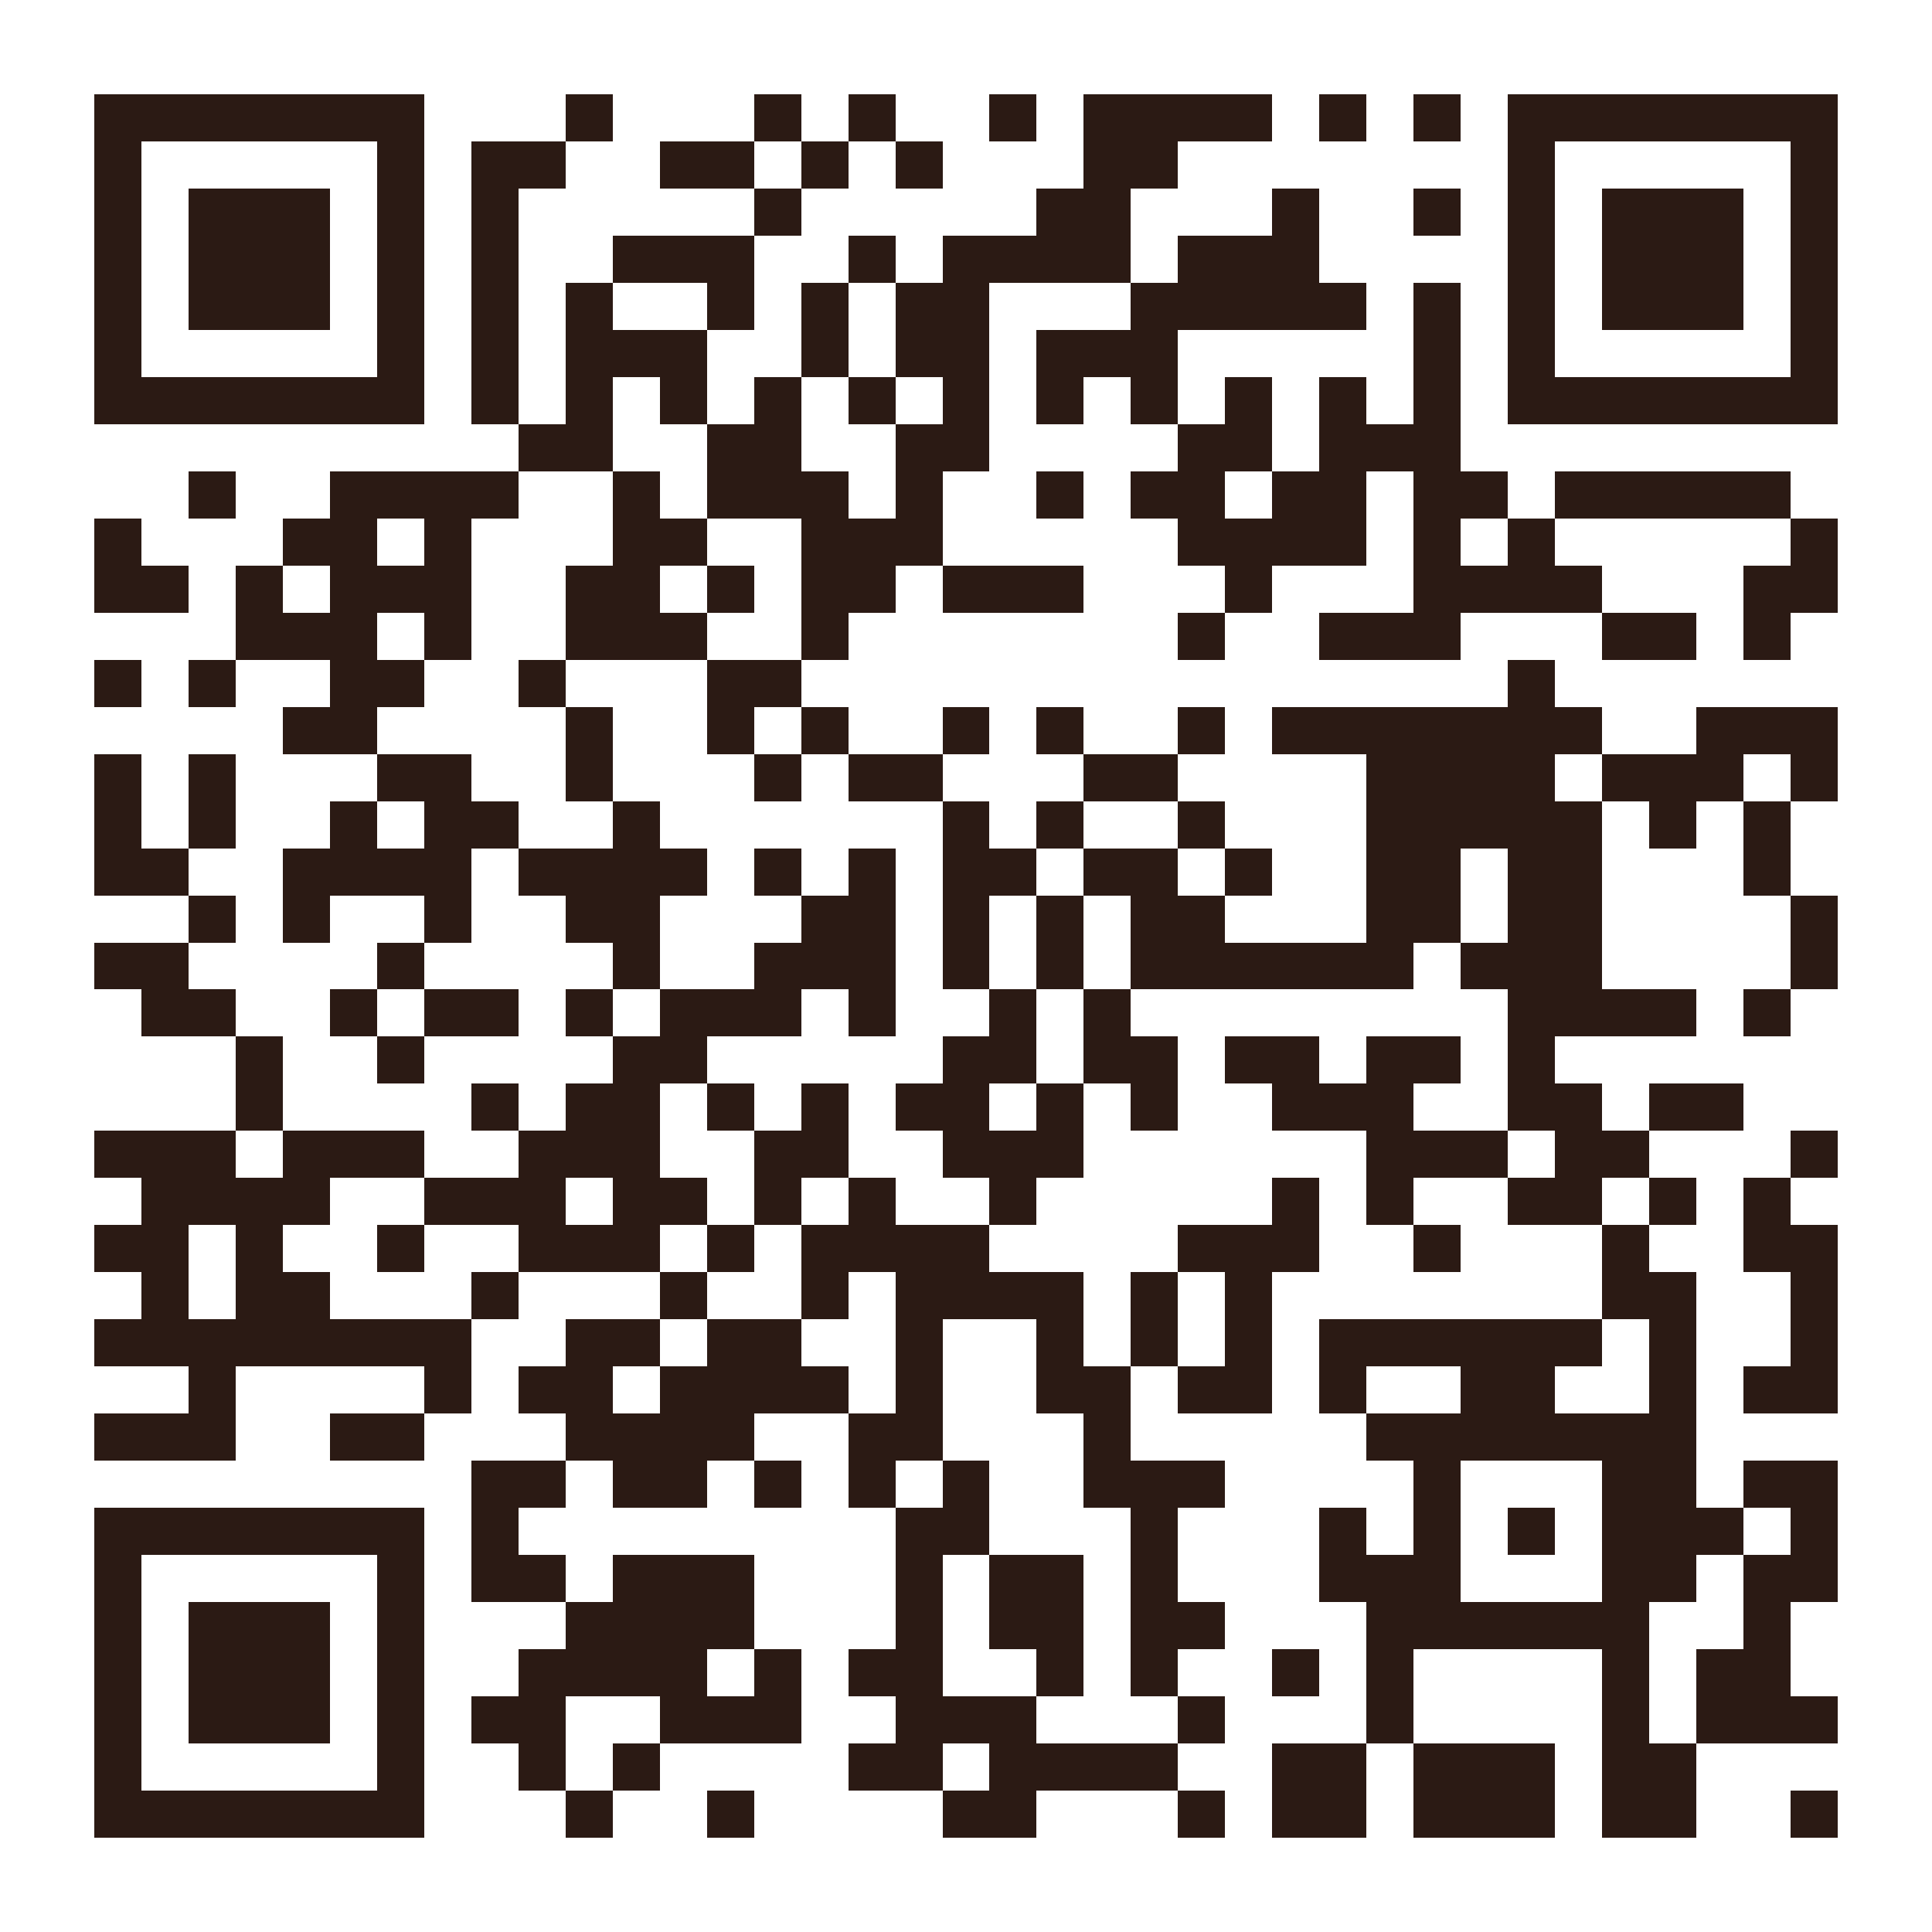
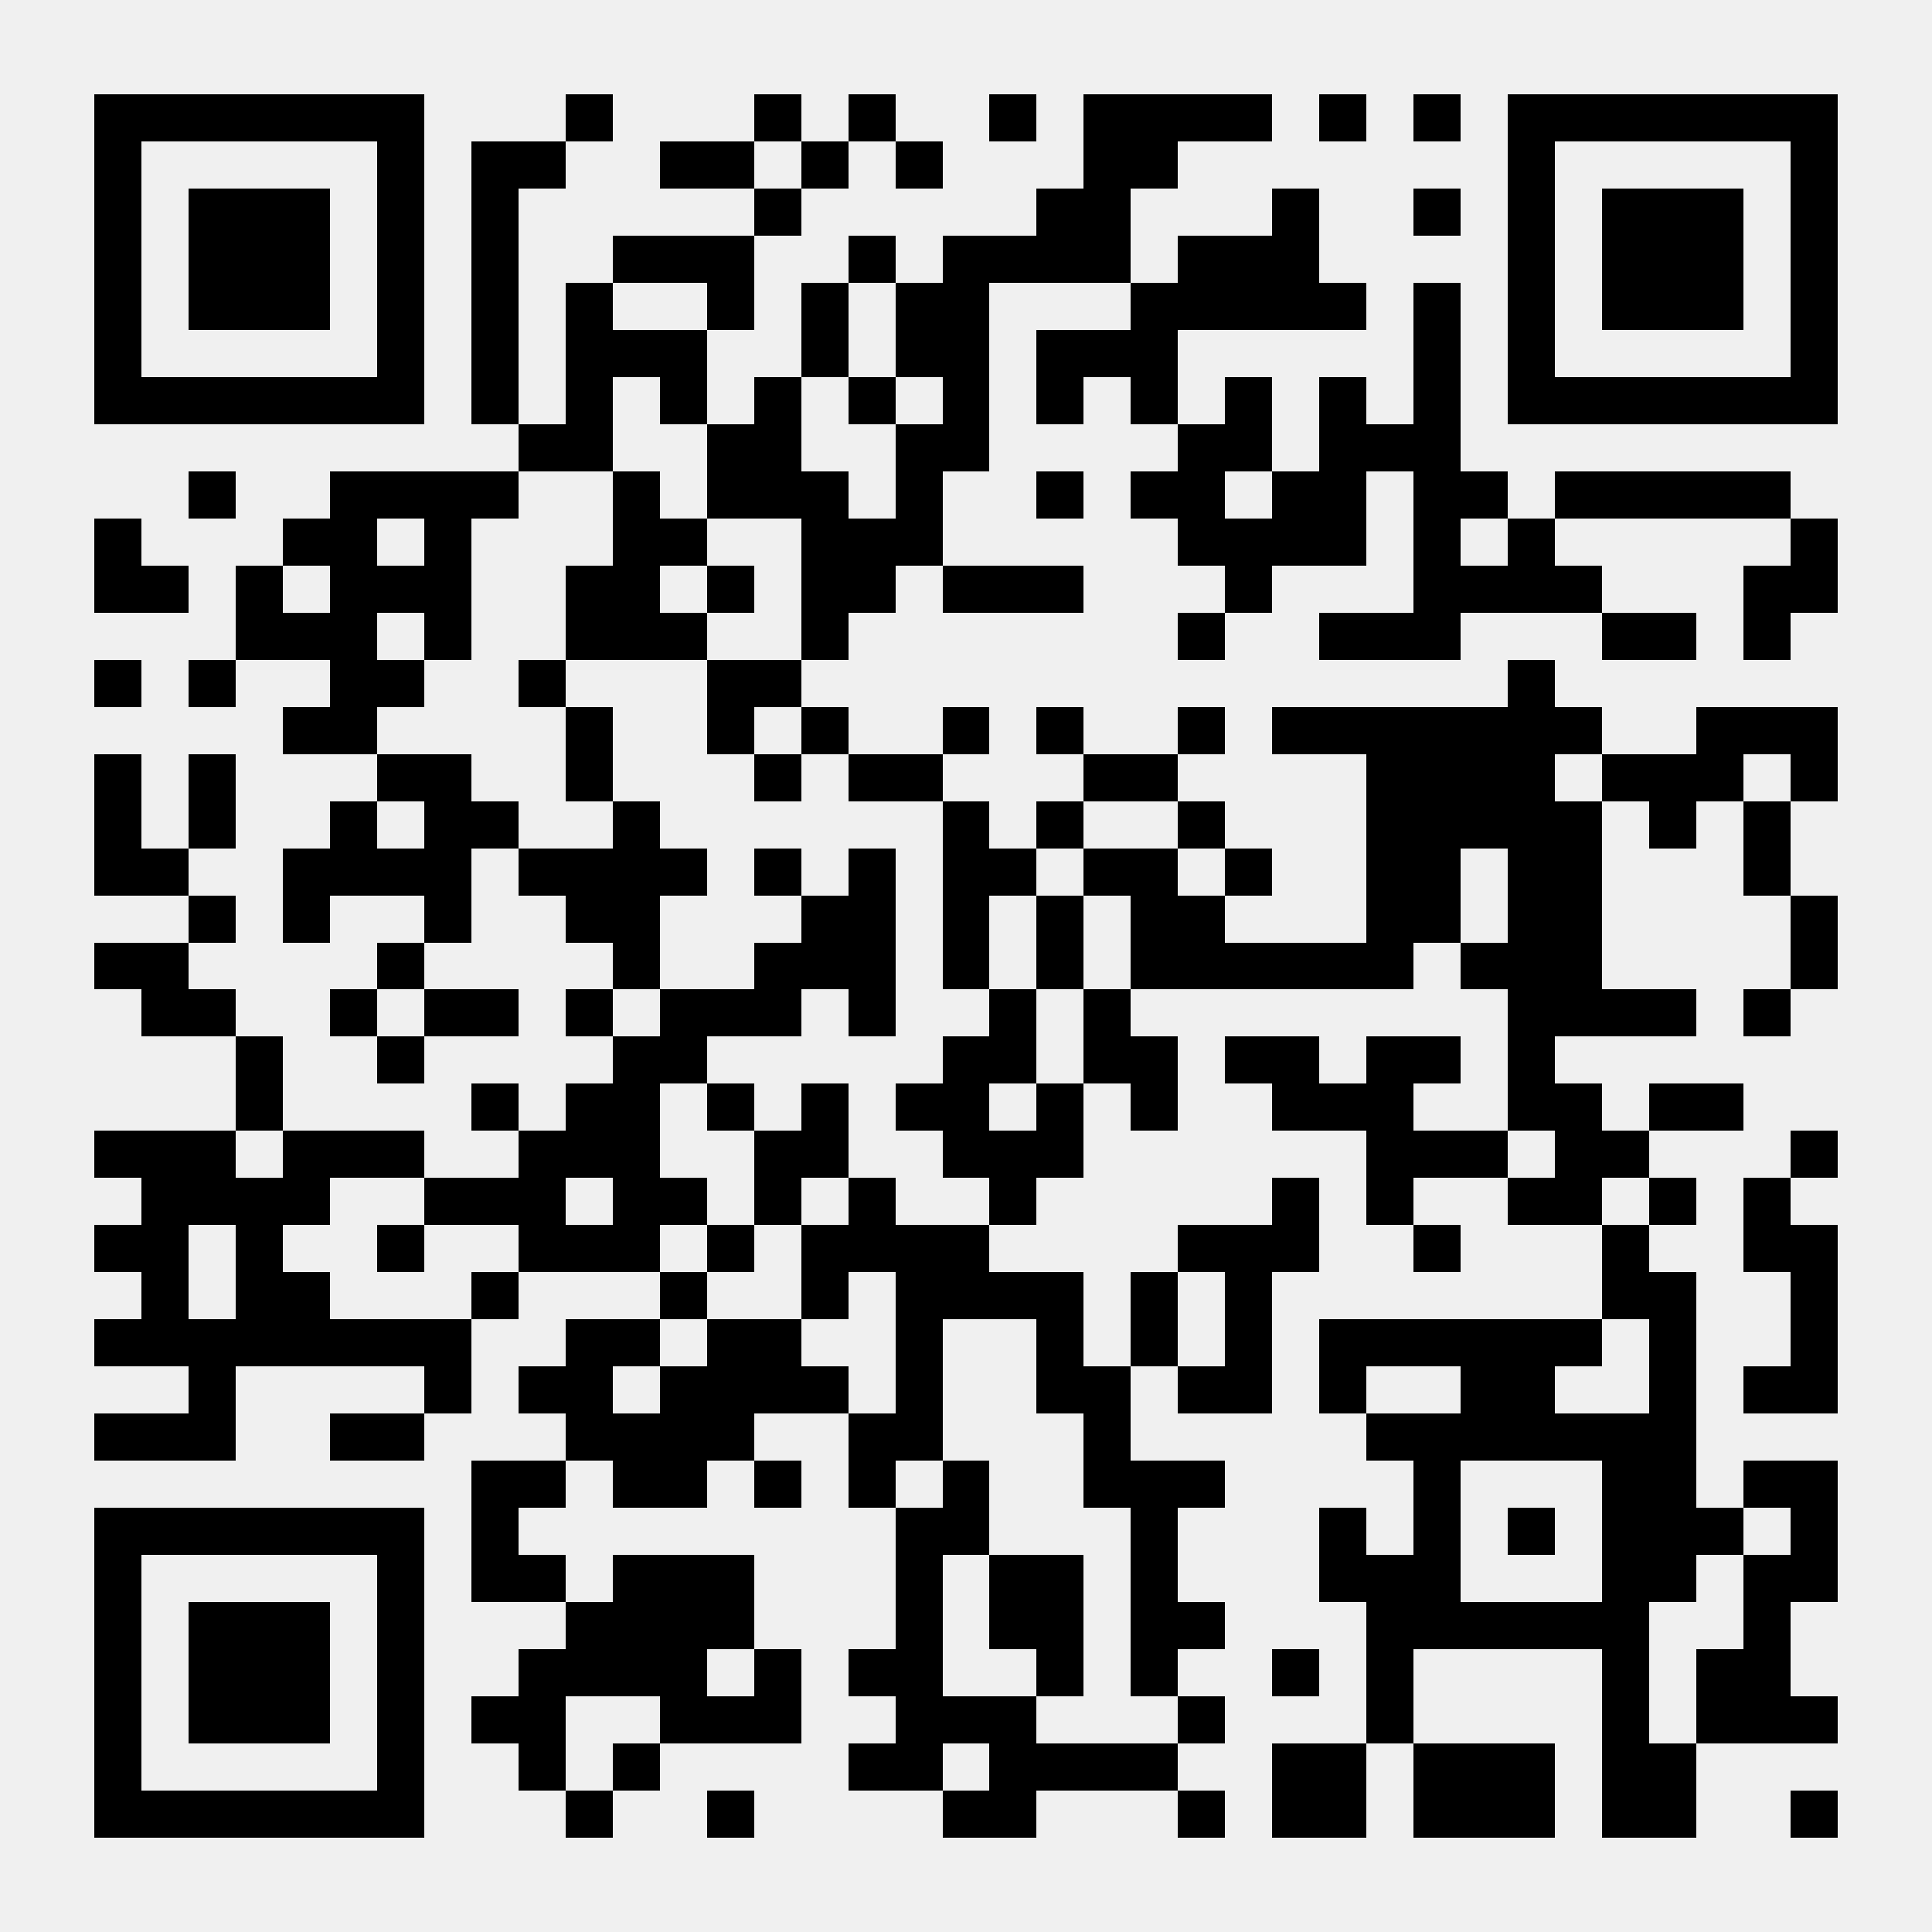
<svg xmlns="http://www.w3.org/2000/svg" viewBox="0 0 41 41" shape-rendering="crispEdges">
-   <path fill="#FFFFFF" d="M0 0h41v41H0z" />
-   <path stroke="#2B1A14" d="M2 2.5h7m3 0h1m3 0h1m1 0h1m2 0h1m1 0h4m1 0h1m1 0h1m1 0h7M2 3.5h1m5 0h1m1 0h2m2 0h2m1 0h1m1 0h1m3 0h2m7 0h1m5 0h1M2 4.5h1m1 0h3m1 0h1m1 0h1m5 0h1m5 0h2m3 0h1m2 0h1m1 0h1m1 0h3m1 0h1M2 5.5h1m1 0h3m1 0h1m1 0h1m2 0h3m2 0h1m1 0h4m1 0h3m4 0h1m1 0h3m1 0h1M2 6.5h1m1 0h3m1 0h1m1 0h1m1 0h1m2 0h1m1 0h1m1 0h2m3 0h5m1 0h1m1 0h1m1 0h3m1 0h1M2 7.5h1m5 0h1m1 0h1m1 0h3m2 0h1m1 0h2m1 0h3m5 0h1m1 0h1m5 0h1M2 8.5h7m1 0h1m1 0h1m1 0h1m1 0h1m1 0h1m1 0h1m1 0h1m1 0h1m1 0h1m1 0h1m1 0h1m1 0h7M11 9.5h2m2 0h2m2 0h2m4 0h2m1 0h3M4 10.5h1m2 0h4m2 0h1m1 0h3m1 0h1m2 0h1m1 0h2m1 0h2m1 0h2m1 0h5M2 11.5h1m3 0h2m1 0h1m3 0h2m2 0h3m5 0h4m1 0h1m1 0h1m5 0h1M2 12.5h2m1 0h1m1 0h3m2 0h2m1 0h1m1 0h2m1 0h3m3 0h1m3 0h4m3 0h2M5 13.5h3m1 0h1m2 0h3m2 0h1m7 0h1m2 0h3m3 0h2m1 0h1M2 14.5h1m1 0h1m2 0h2m2 0h1m3 0h2m15 0h1M6 15.5h2m4 0h1m2 0h1m1 0h1m2 0h1m1 0h1m2 0h1m1 0h7m2 0h3M2 16.5h1m1 0h1m3 0h2m2 0h1m3 0h1m1 0h2m3 0h2m4 0h4m1 0h3m1 0h1M2 17.5h1m1 0h1m2 0h1m1 0h2m2 0h1m6 0h1m1 0h1m2 0h1m3 0h5m1 0h1m1 0h1M2 18.5h2m2 0h4m1 0h4m1 0h1m1 0h1m1 0h2m1 0h2m1 0h1m2 0h2m1 0h2m3 0h1M4 19.5h1m1 0h1m2 0h1m2 0h2m3 0h2m1 0h1m1 0h1m1 0h2m3 0h2m1 0h2m4 0h1M2 20.5h2m4 0h1m4 0h1m2 0h3m1 0h1m1 0h1m1 0h6m1 0h3m4 0h1M3 21.5h2m2 0h1m1 0h2m1 0h1m1 0h3m1 0h1m2 0h1m1 0h1m8 0h4m1 0h1M5 22.5h1m2 0h1m4 0h2m5 0h2m1 0h2m1 0h2m1 0h2m1 0h1M5 23.5h1m4 0h1m1 0h2m1 0h1m1 0h1m1 0h2m1 0h1m1 0h1m2 0h3m2 0h2m1 0h2M2 24.5h3m1 0h3m2 0h3m2 0h2m2 0h3m6 0h3m1 0h2m3 0h1M3 25.5h4m2 0h3m1 0h2m1 0h1m1 0h1m2 0h1m5 0h1m1 0h1m2 0h2m1 0h1m1 0h1M2 26.5h2m1 0h1m2 0h1m2 0h3m1 0h1m1 0h4m4 0h3m2 0h1m3 0h1m2 0h2M3 27.5h1m1 0h2m3 0h1m3 0h1m2 0h1m1 0h4m1 0h1m1 0h1m7 0h2m2 0h1M2 28.5h8m2 0h2m1 0h2m2 0h1m2 0h1m1 0h1m1 0h1m1 0h6m1 0h1m2 0h1M4 29.5h1m4 0h1m1 0h2m1 0h4m1 0h1m2 0h2m1 0h2m1 0h1m2 0h2m2 0h1m1 0h2M2 30.5h3m2 0h2m3 0h4m2 0h2m3 0h1m5 0h7M10 31.5h2m1 0h2m1 0h1m1 0h1m1 0h1m2 0h3m4 0h1m3 0h2m1 0h2M2 32.5h7m1 0h1m8 0h2m3 0h1m3 0h1m1 0h1m1 0h1m1 0h3m1 0h1M2 33.5h1m5 0h1m1 0h2m1 0h3m3 0h1m1 0h2m1 0h1m3 0h3m3 0h2m1 0h2M2 34.5h1m1 0h3m1 0h1m3 0h4m3 0h1m1 0h2m1 0h2m3 0h6m2 0h1M2 35.5h1m1 0h3m1 0h1m2 0h4m1 0h1m1 0h2m2 0h1m1 0h1m2 0h1m1 0h1m4 0h1m1 0h2M2 36.5h1m1 0h3m1 0h1m1 0h2m2 0h3m2 0h3m3 0h1m3 0h1m4 0h1m1 0h3M2 37.5h1m5 0h1m2 0h1m1 0h1m4 0h2m1 0h4m2 0h2m1 0h3m1 0h2M2 38.5h7m3 0h1m2 0h1m4 0h2m3 0h1m1 0h2m1 0h3m1 0h2m2 0h1" />
+   <path stroke="#000000" d="M2 2.5h7m3 0h1m3 0h1m1 0h1m2 0h1m1 0h4m1 0h1m1 0h1m1 0h7M2 3.5h1m5 0h1m1 0h2m2 0h2m1 0h1m1 0h1m3 0h2m7 0h1m5 0h1M2 4.5h1m1 0h3m1 0h1m1 0h1m5 0h1m5 0h2m3 0h1m2 0h1m1 0h1m1 0h3m1 0h1M2 5.5h1m1 0h3m1 0h1m1 0h1m2 0h3m2 0h1m1 0h4m1 0h3m4 0h1m1 0h3m1 0h1M2 6.5h1m1 0h3m1 0h1m1 0h1m1 0h1m2 0h1m1 0h1m1 0h2m3 0h5m1 0h1m1 0h1m1 0h3m1 0h1M2 7.5h1m5 0h1m1 0h1m1 0h3m2 0h1m1 0h2m1 0h3m5 0h1m1 0h1m5 0h1M2 8.5h7m1 0h1m1 0h1m1 0h1m1 0h1m1 0h1m1 0h1m1 0h1m1 0h1m1 0h1m1 0h1m1 0h1m1 0h7M11 9.5h2m2 0h2m2 0h2m4 0h2m1 0h3M4 10.5h1m2 0h4m2 0h1m1 0h3m1 0h1m2 0h1m1 0h2m1 0h2m1 0h2m1 0h5M2 11.5h1m3 0h2m1 0h1m3 0h2m2 0h3m5 0h4m1 0h1m1 0h1m5 0h1M2 12.5h2m1 0h1m1 0h3m2 0h2m1 0h1m1 0h2m1 0h3m3 0h1m3 0h4m3 0h2M5 13.5h3m1 0h1m2 0h3m2 0h1m7 0h1m2 0h3m3 0h2m1 0h1M2 14.5h1m1 0h1m2 0h2m2 0h1m3 0h2m15 0h1M6 15.5h2m4 0h1m2 0h1m1 0h1m2 0h1m1 0h1m2 0h1m1 0h7m2 0h3M2 16.5h1m1 0h1m3 0h2m2 0h1m3 0h1m1 0h2m3 0h2m4 0h4m1 0h3m1 0h1M2 17.5h1m1 0h1m2 0h1m1 0h2m2 0h1m6 0h1m1 0h1m2 0h1m3 0h5m1 0h1m1 0h1M2 18.5h2m2 0h4m1 0h4m1 0h1m1 0h1m1 0h2m1 0h2m1 0h1m2 0h2m1 0h2m3 0h1M4 19.5h1m1 0h1m2 0h1m2 0h2m3 0h2m1 0h1m1 0h1m1 0h2m3 0h2m1 0h2m4 0h1M2 20.5h2m4 0h1m4 0h1m2 0h3m1 0h1m1 0h1m1 0h6m1 0h3m4 0h1M3 21.5h2m2 0h1m1 0h2m1 0h1m1 0h3m1 0h1m2 0h1m1 0h1m8 0h4m1 0h1M5 22.5h1m2 0h1m4 0h2m5 0h2m1 0h2m1 0h2m1 0h2m1 0h1M5 23.5h1m4 0h1m1 0h2m1 0h1m1 0h1m1 0h2m1 0h1m1 0h1m2 0h3m2 0h2m1 0h2M2 24.5h3m1 0h3m2 0h3m2 0h2m2 0h3m6 0h3m1 0h2m3 0h1M3 25.5h4m2 0h3m1 0h2m1 0h1m1 0h1m2 0h1m5 0h1m1 0h1m2 0h2m1 0h1m1 0h1M2 26.5h2m1 0h1m2 0h1m2 0h3m1 0h1m1 0h4m4 0h3m2 0h1m3 0h1m2 0h2M3 27.5h1m1 0h2m3 0h1m3 0h1m2 0h1m1 0h4m1 0h1m1 0h1m7 0h2m2 0h1M2 28.5h8m2 0h2m1 0h2m2 0h1m2 0h1m1 0h1m1 0h1m1 0h6m1 0h1m2 0h1M4 29.5h1m4 0h1m1 0h2m1 0h4m1 0h1m2 0h2m1 0h2m1 0h1m2 0h2m2 0h1m1 0h2M2 30.5h3m2 0h2m3 0h4m2 0h2m3 0h1m5 0h7M10 31.5h2m1 0h2m1 0h1m1 0h1m1 0h1m2 0h3m4 0h1m3 0h2m1 0h2M2 32.5h7m1 0h1m8 0h2m3 0h1m3 0h1m1 0h1m1 0h1m1 0h3m1 0h1M2 33.5h1m5 0h1m1 0h2m1 0h3m3 0h1m1 0h2m1 0h1m3 0h3m3 0h2m1 0h2M2 34.5h1m1 0h3m1 0h1m3 0h4m3 0h1m1 0h2m1 0h2m3 0h6m2 0h1M2 35.5h1m1 0h3m1 0h1m2 0h4m1 0h1m1 0h2m2 0h1m1 0h1m2 0h1m1 0h1m4 0h1m1 0h2M2 36.5h1m1 0h3m1 0h1m1 0h2m2 0h3m2 0h3m3 0h1m3 0h1m4 0h1m1 0h3M2 37.5h1m5 0h1m2 0h1m1 0h1m4 0h2m1 0h4m2 0h2m1 0h3m1 0h2M2 38.5h7m3 0h1m2 0h1m4 0h2m3 0h1m1 0h2m1 0h3m1 0h2m2 0h1" />
</svg>
